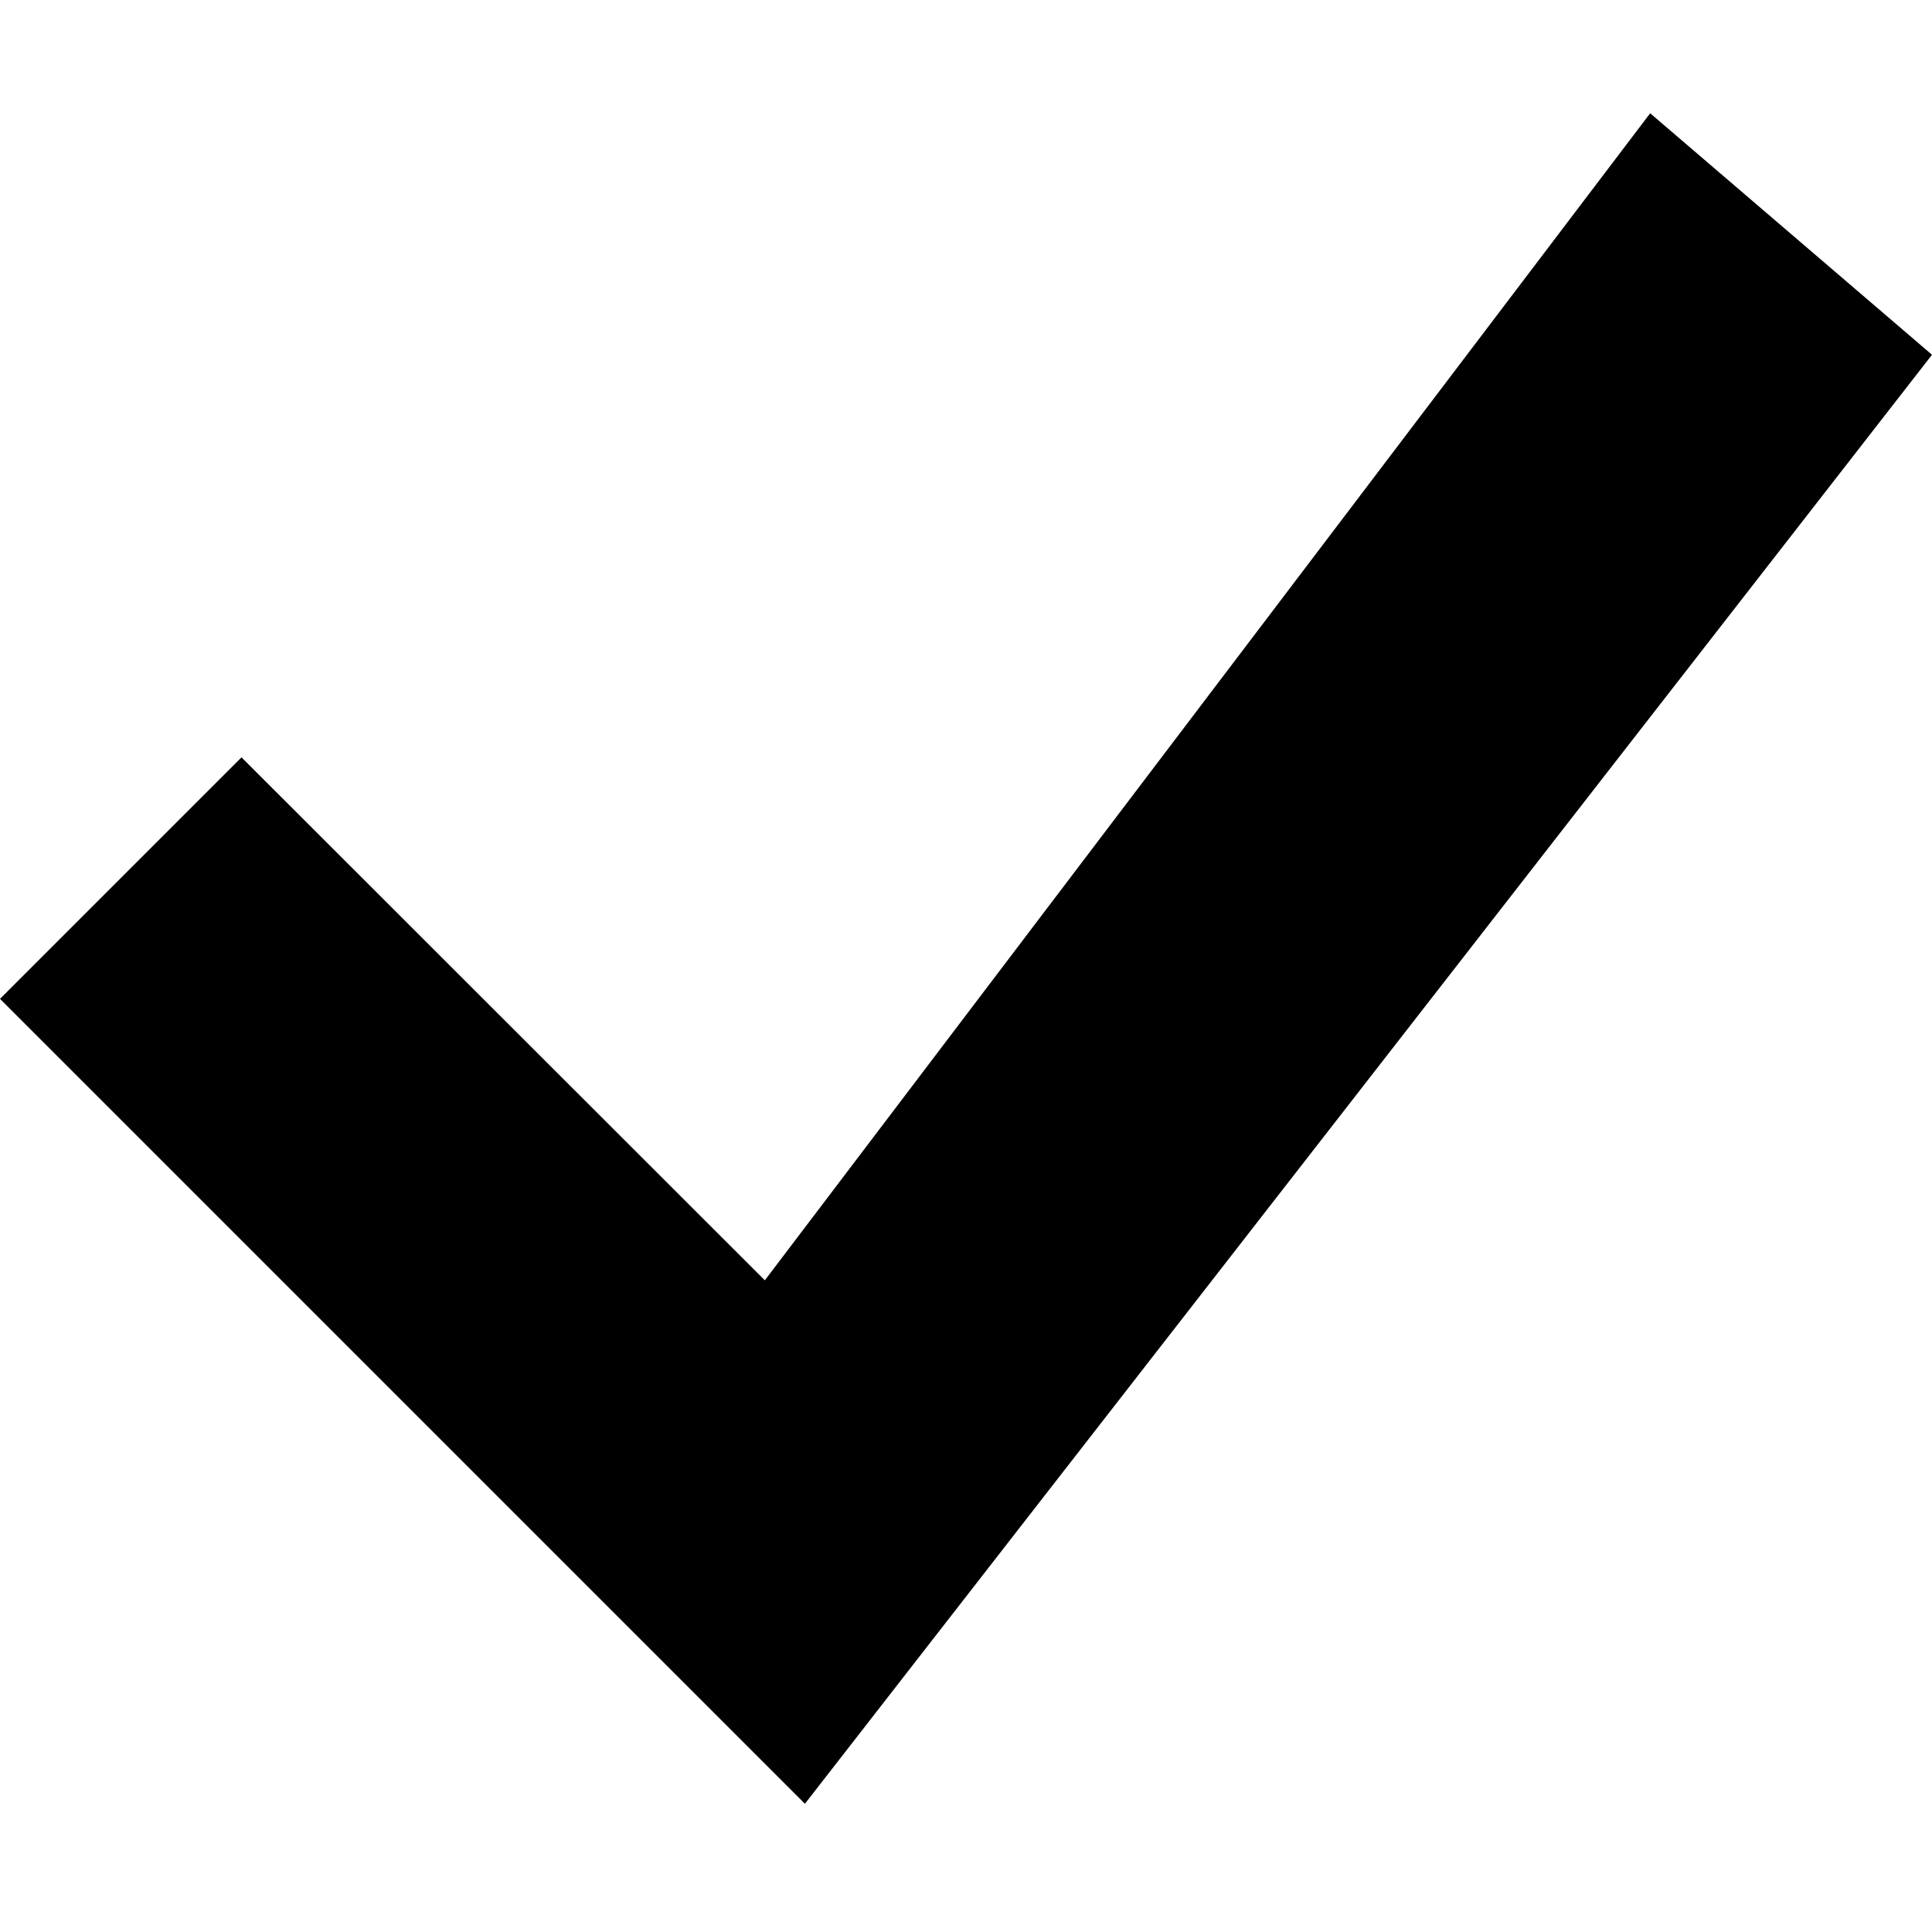
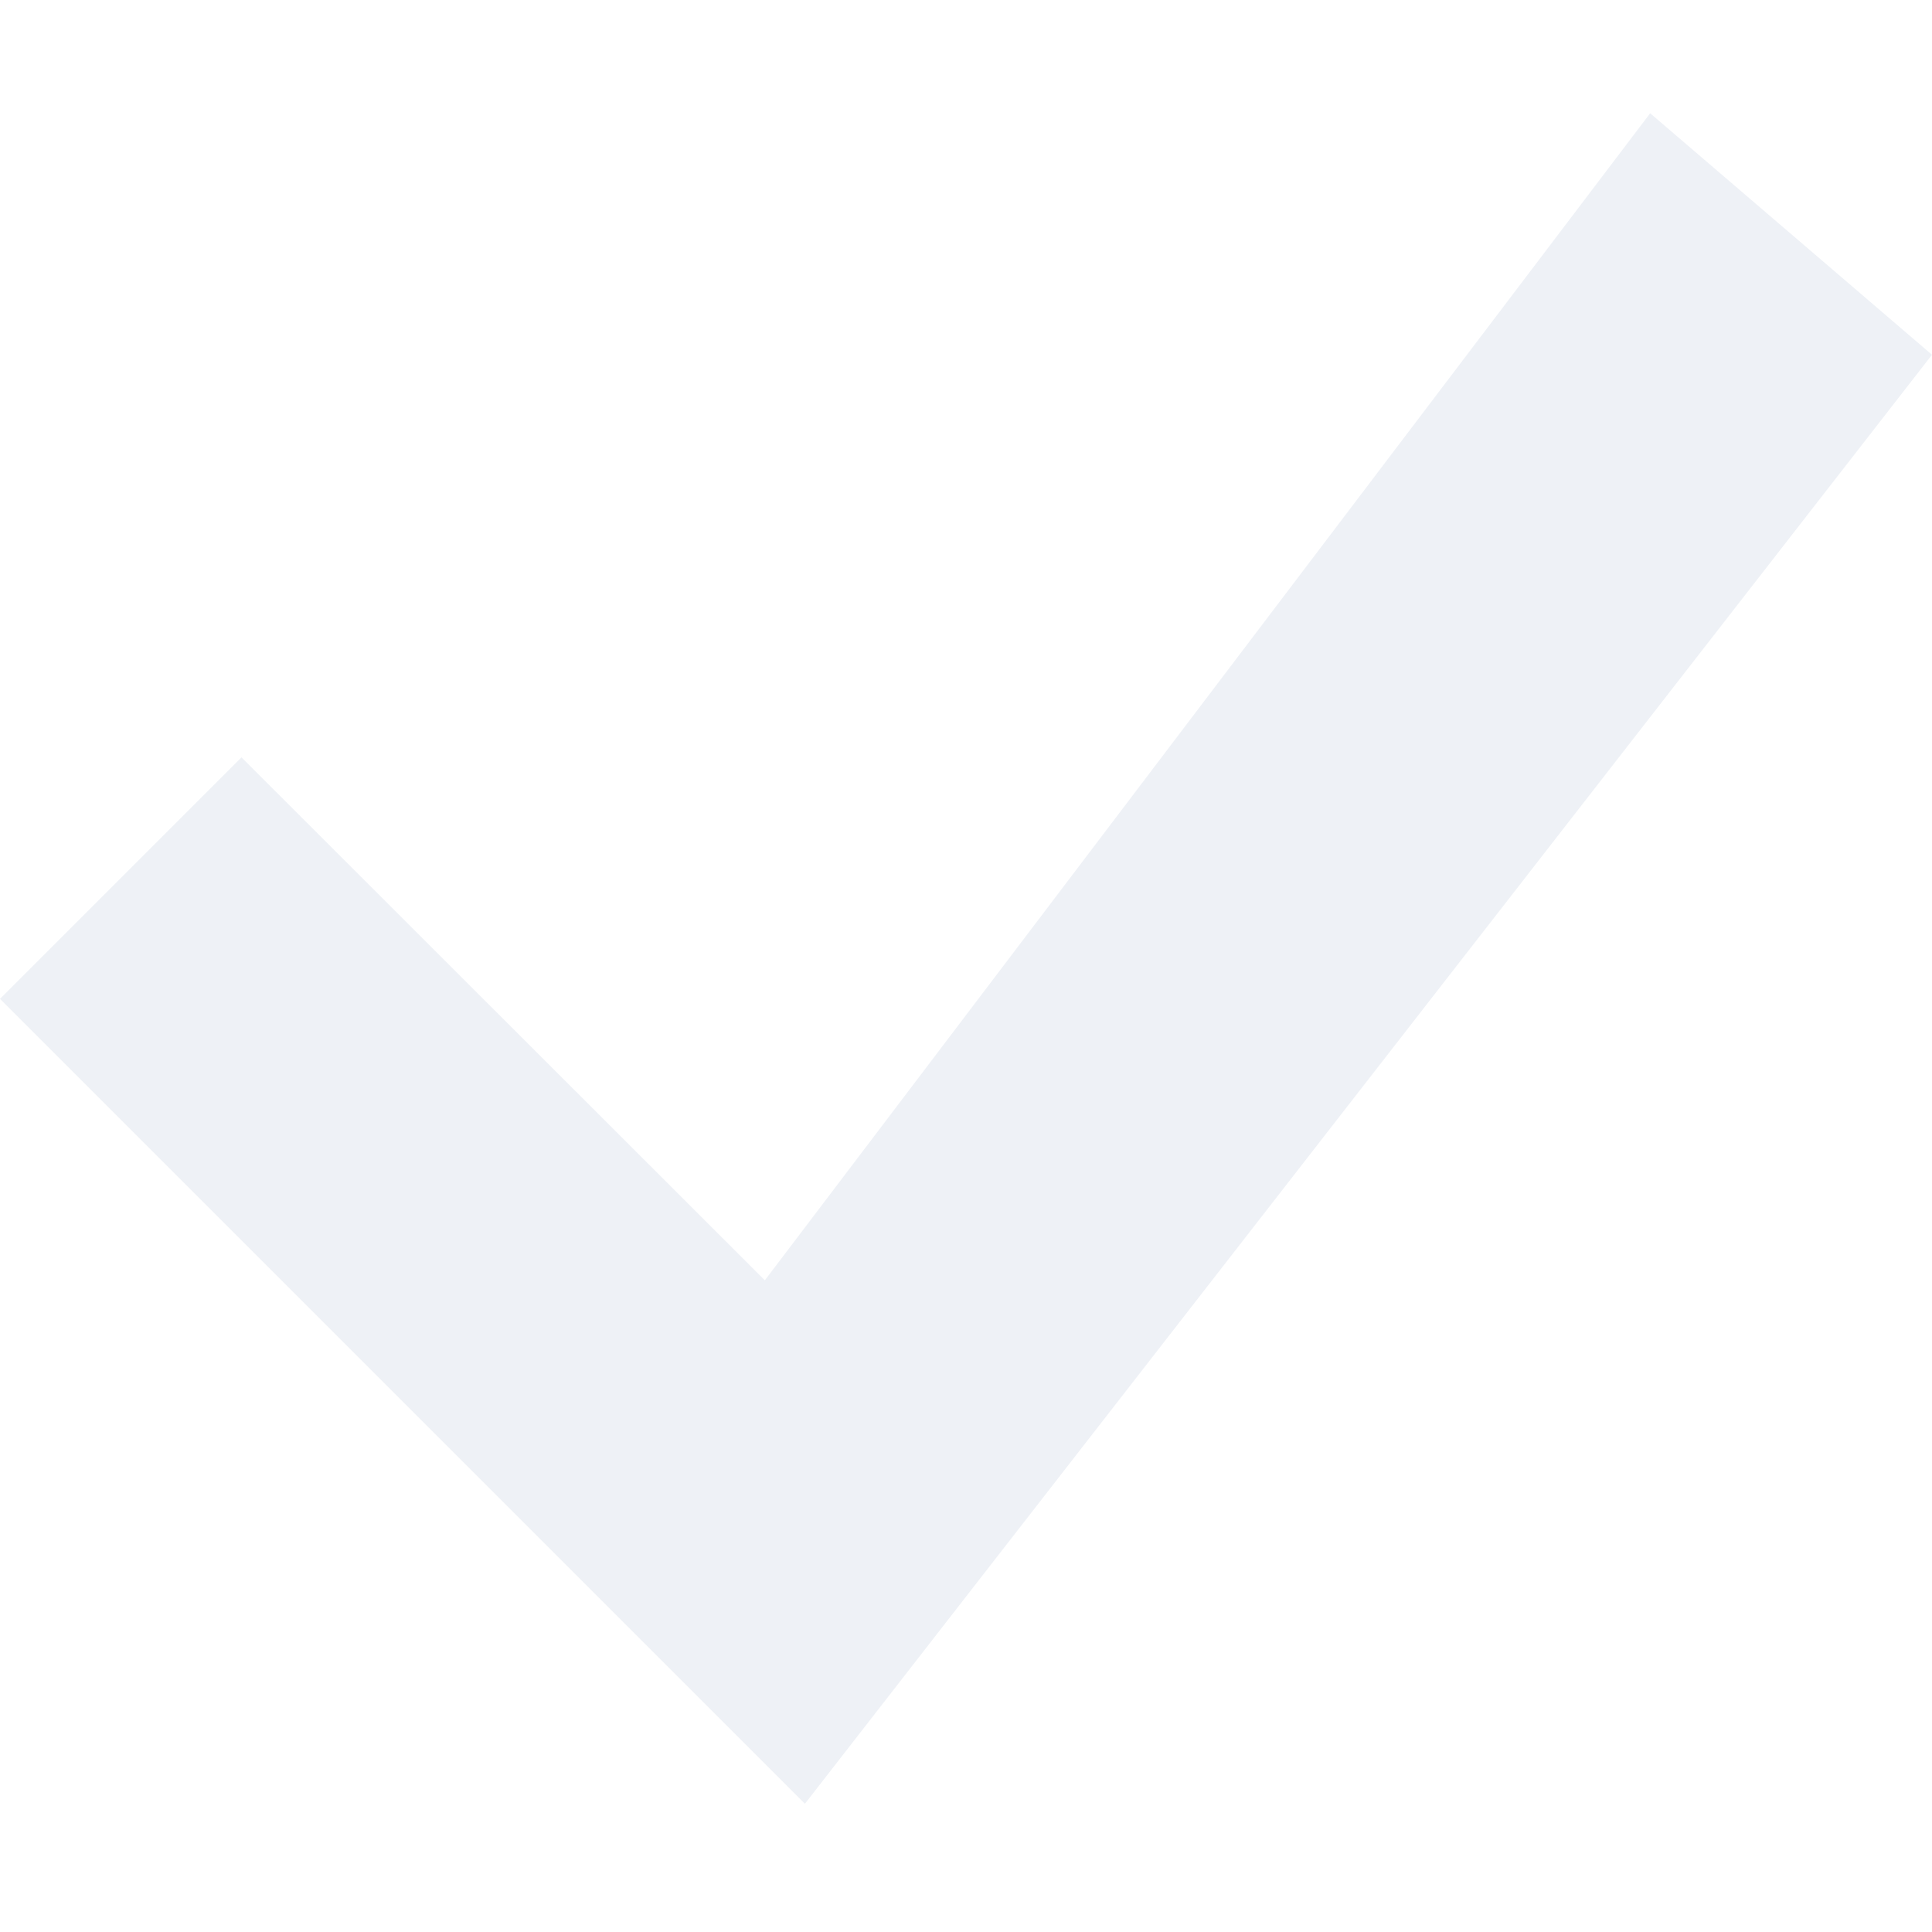
<svg xmlns="http://www.w3.org/2000/svg" width="16" height="16" viewBox="0 0 16 16" fill="none">
-   <path d="M13.666 0.938L6.334 10.603L2 6.272L0 8.272L6.666 14.938L16 2.938L13.666 0.938Z" fill="black" />
+   <path d="M13.666 0.938L6.334 10.603L2 6.272L0 8.272L6.666 14.938L16 2.938L13.666 0.938Z" fill="#EEF1F6" />
</svg>
